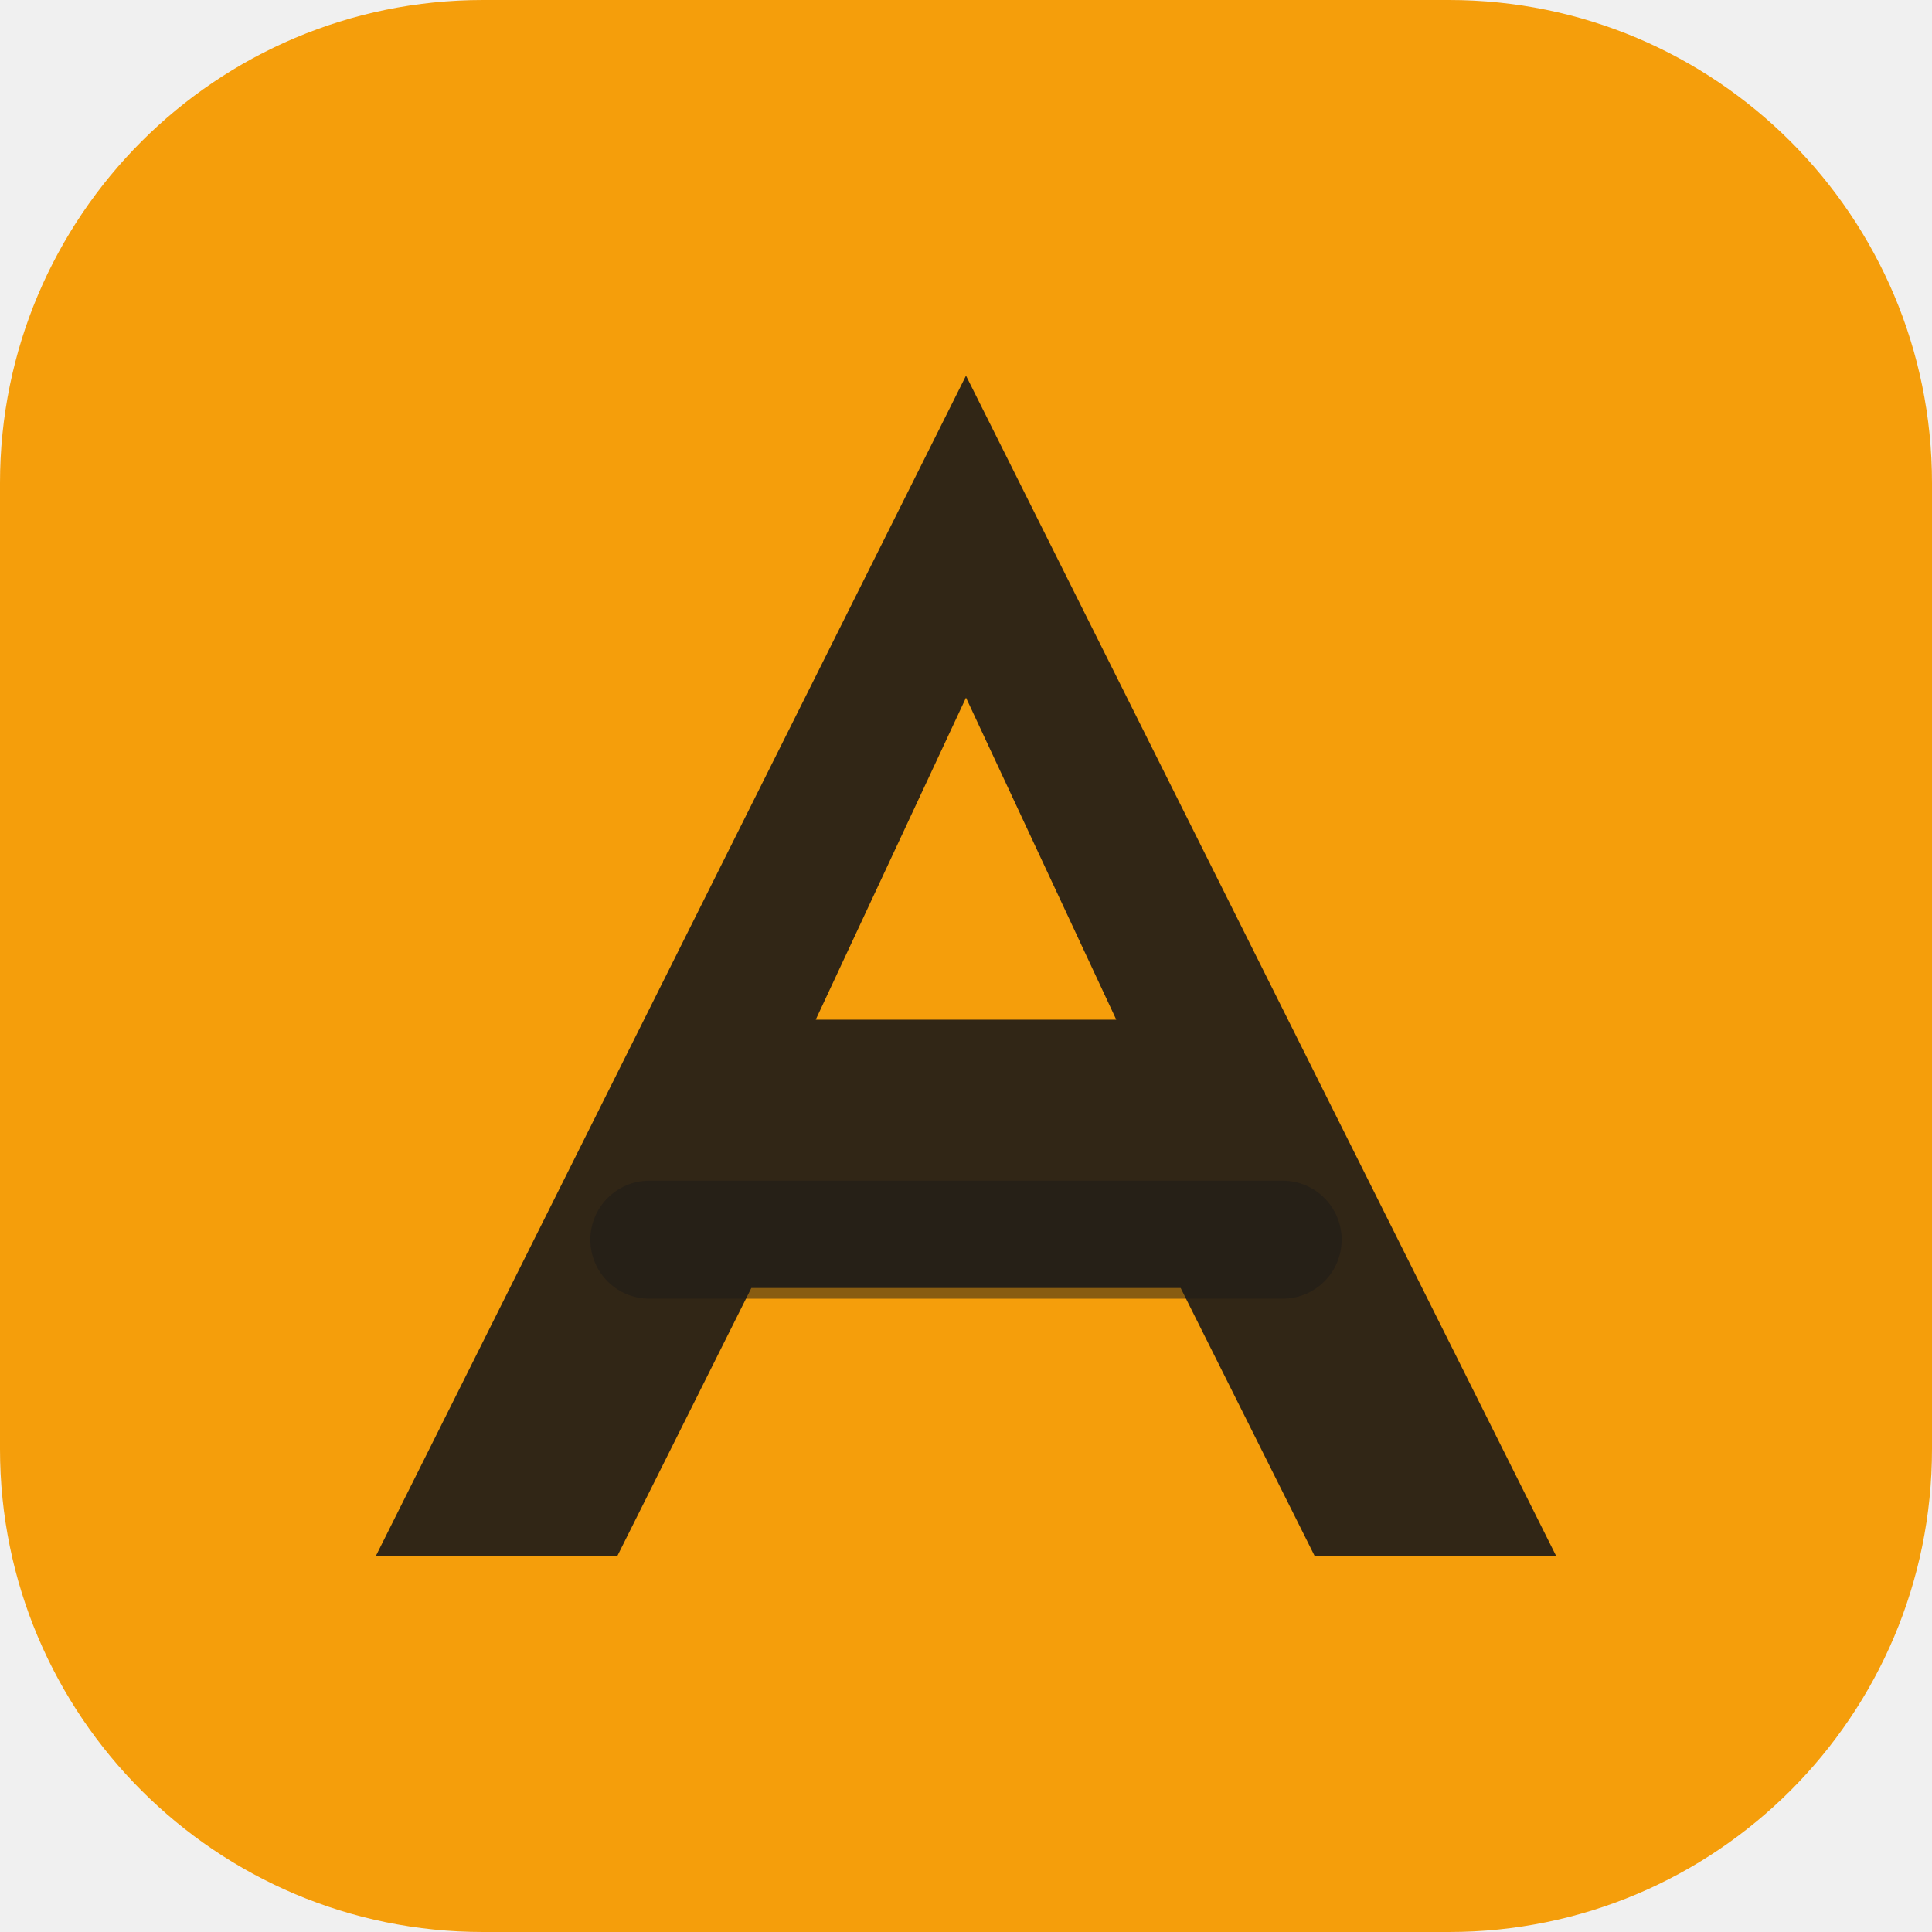
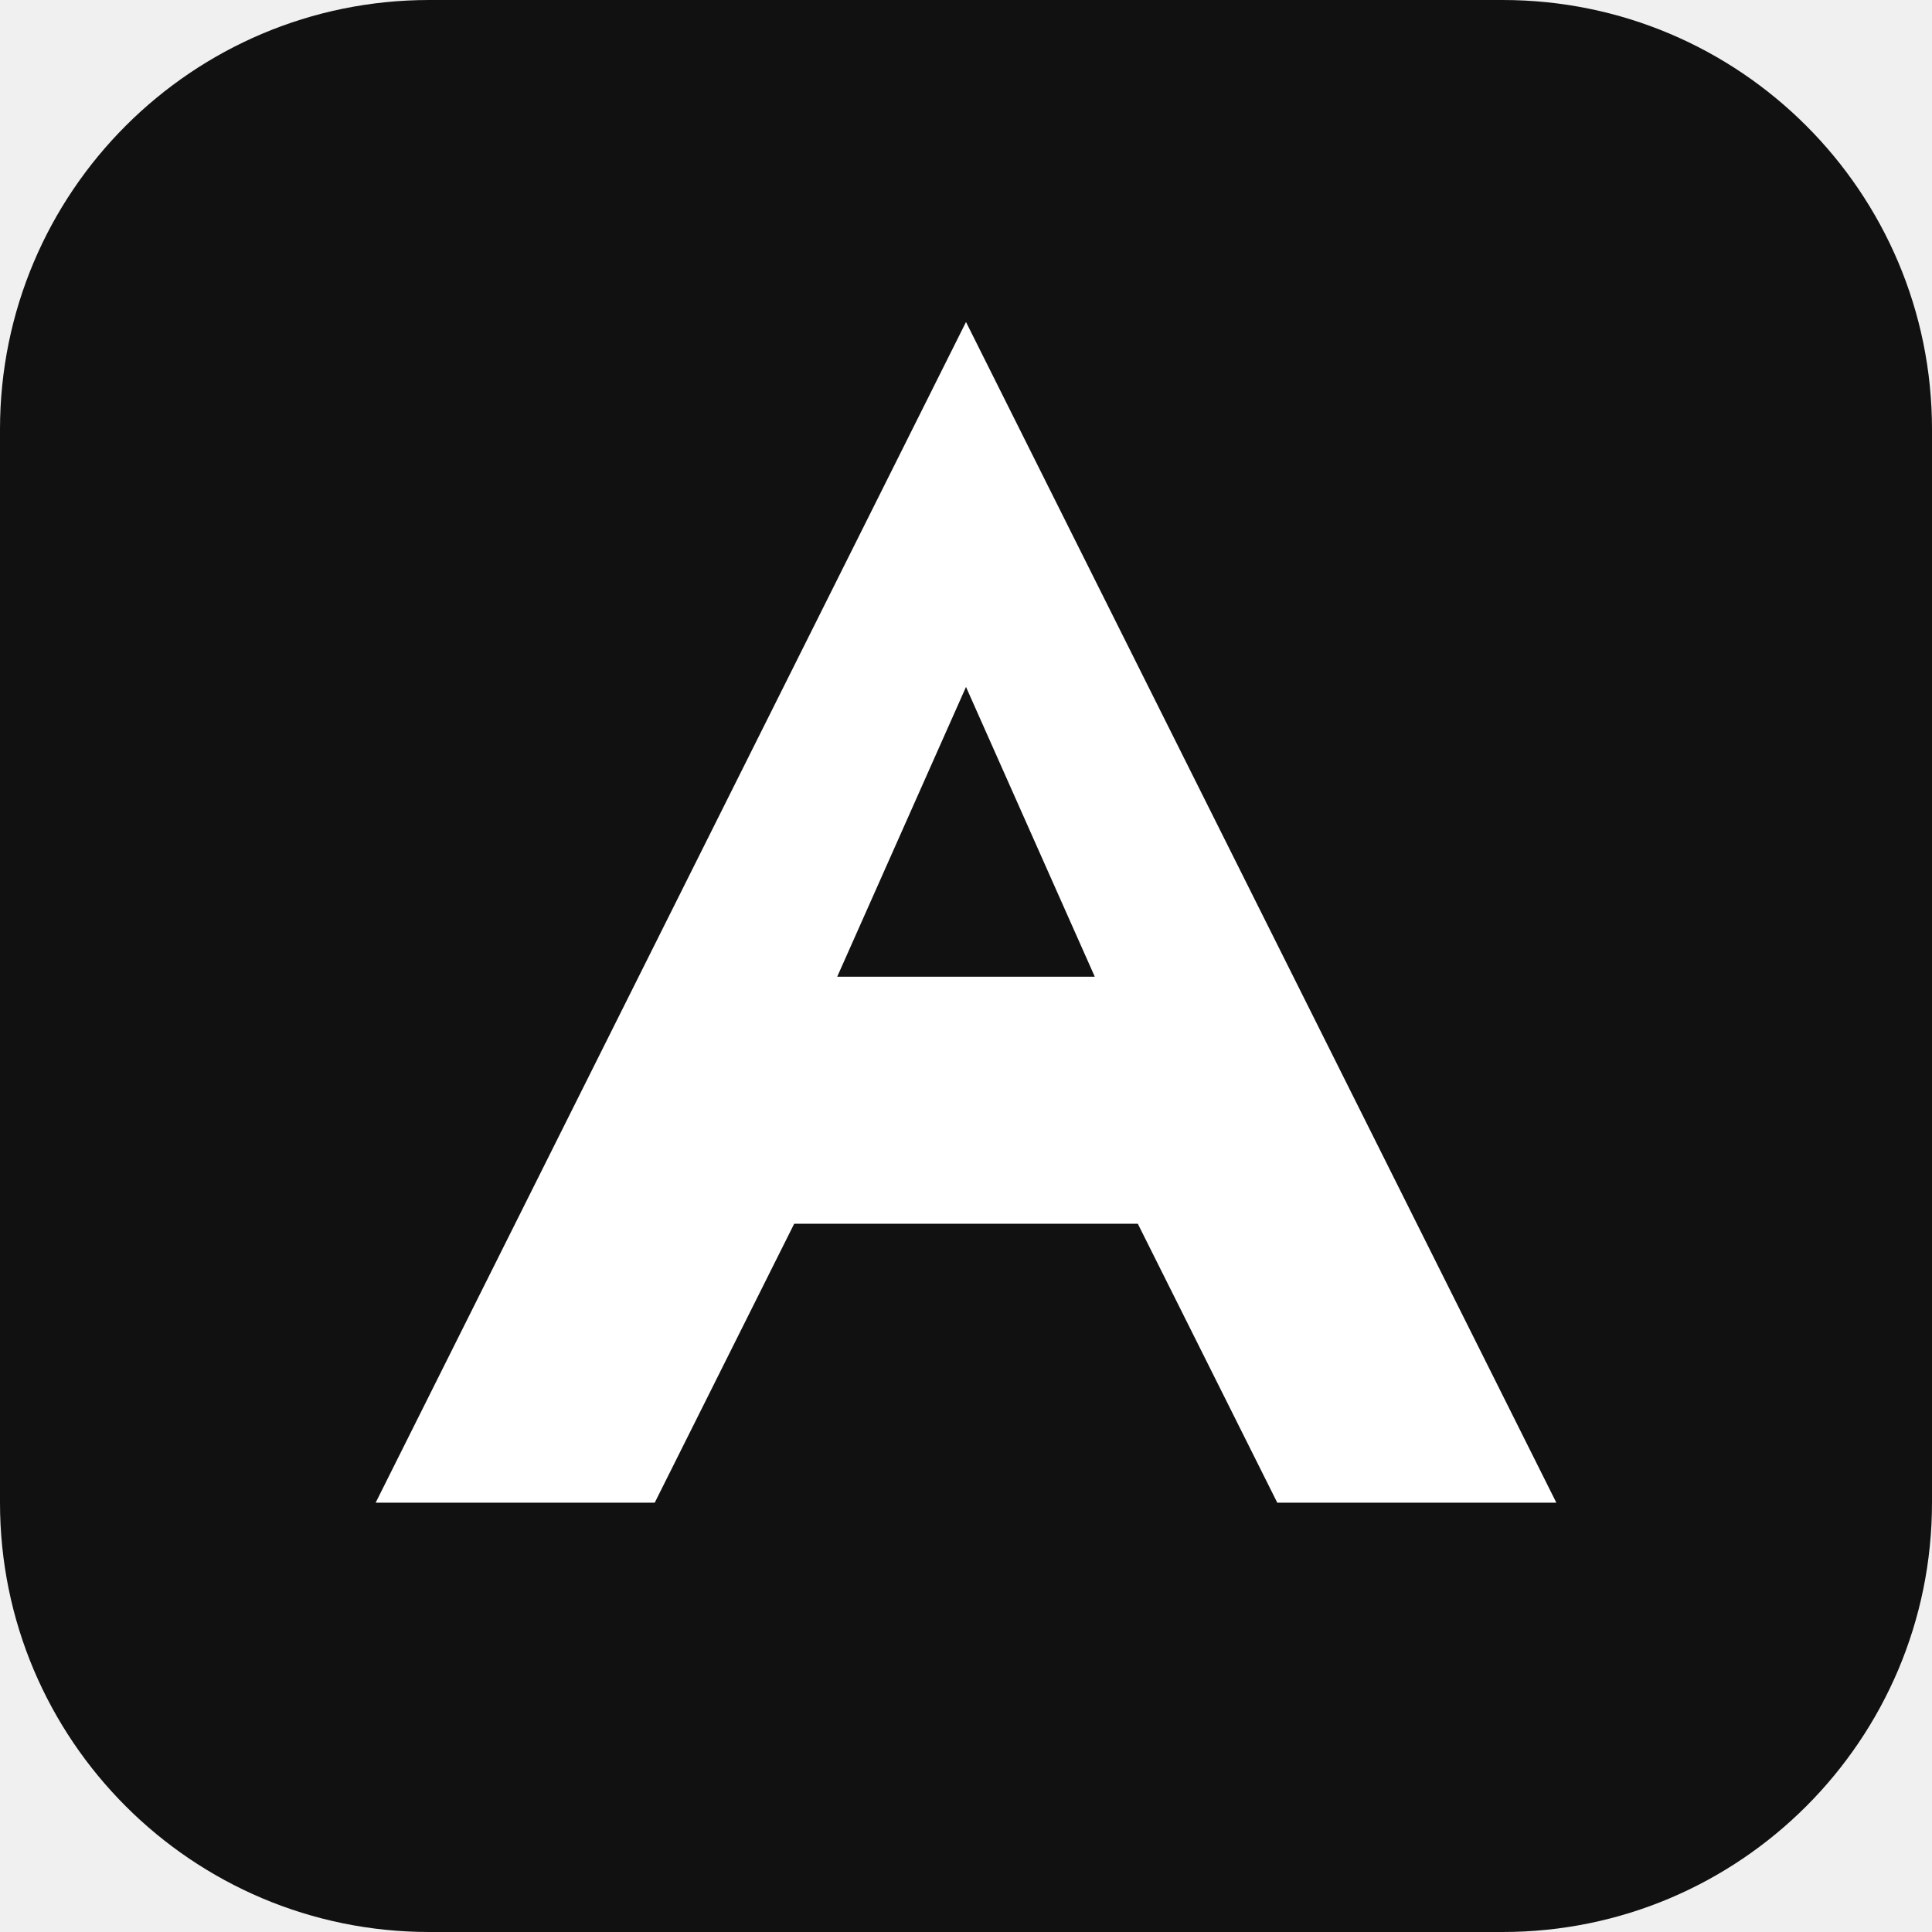
<svg xmlns="http://www.w3.org/2000/svg" viewBox="0 0 36 36" fill="none">
-   <rect width="36" height="36" rx="9" fill="#F59E0B" />
-   <path d="M18 7L7 29h4.5l2.5-5h8l2.5 5H29L18 7z" fill="#1C1917" opacity="0.9" />
-   <path d="M18 13l-2.8 6h5.6L18 13z" fill="#F59E0B" />
-   <rect x="11" y="22" width="14" height="2.2" rx="1.1" fill="#1C1917" opacity="0.5" />
+   <rect width="36" height="36" rx="8" fill="#111111" />
+   <path d="M18 6L7 28H12.2L14.8 22.8H21.2L23.8 28H29L18 6Z" fill="#FFFFFF" />
+   <path d="M18 12.8L15.6 18.2H20.4L18 12.8Z" fill="#111111" />
+   <rect x="11.5" y="20.8" width="13" height="2" rx="1" fill="#FFFFFF" fill-opacity="0.85" />
</svg>
